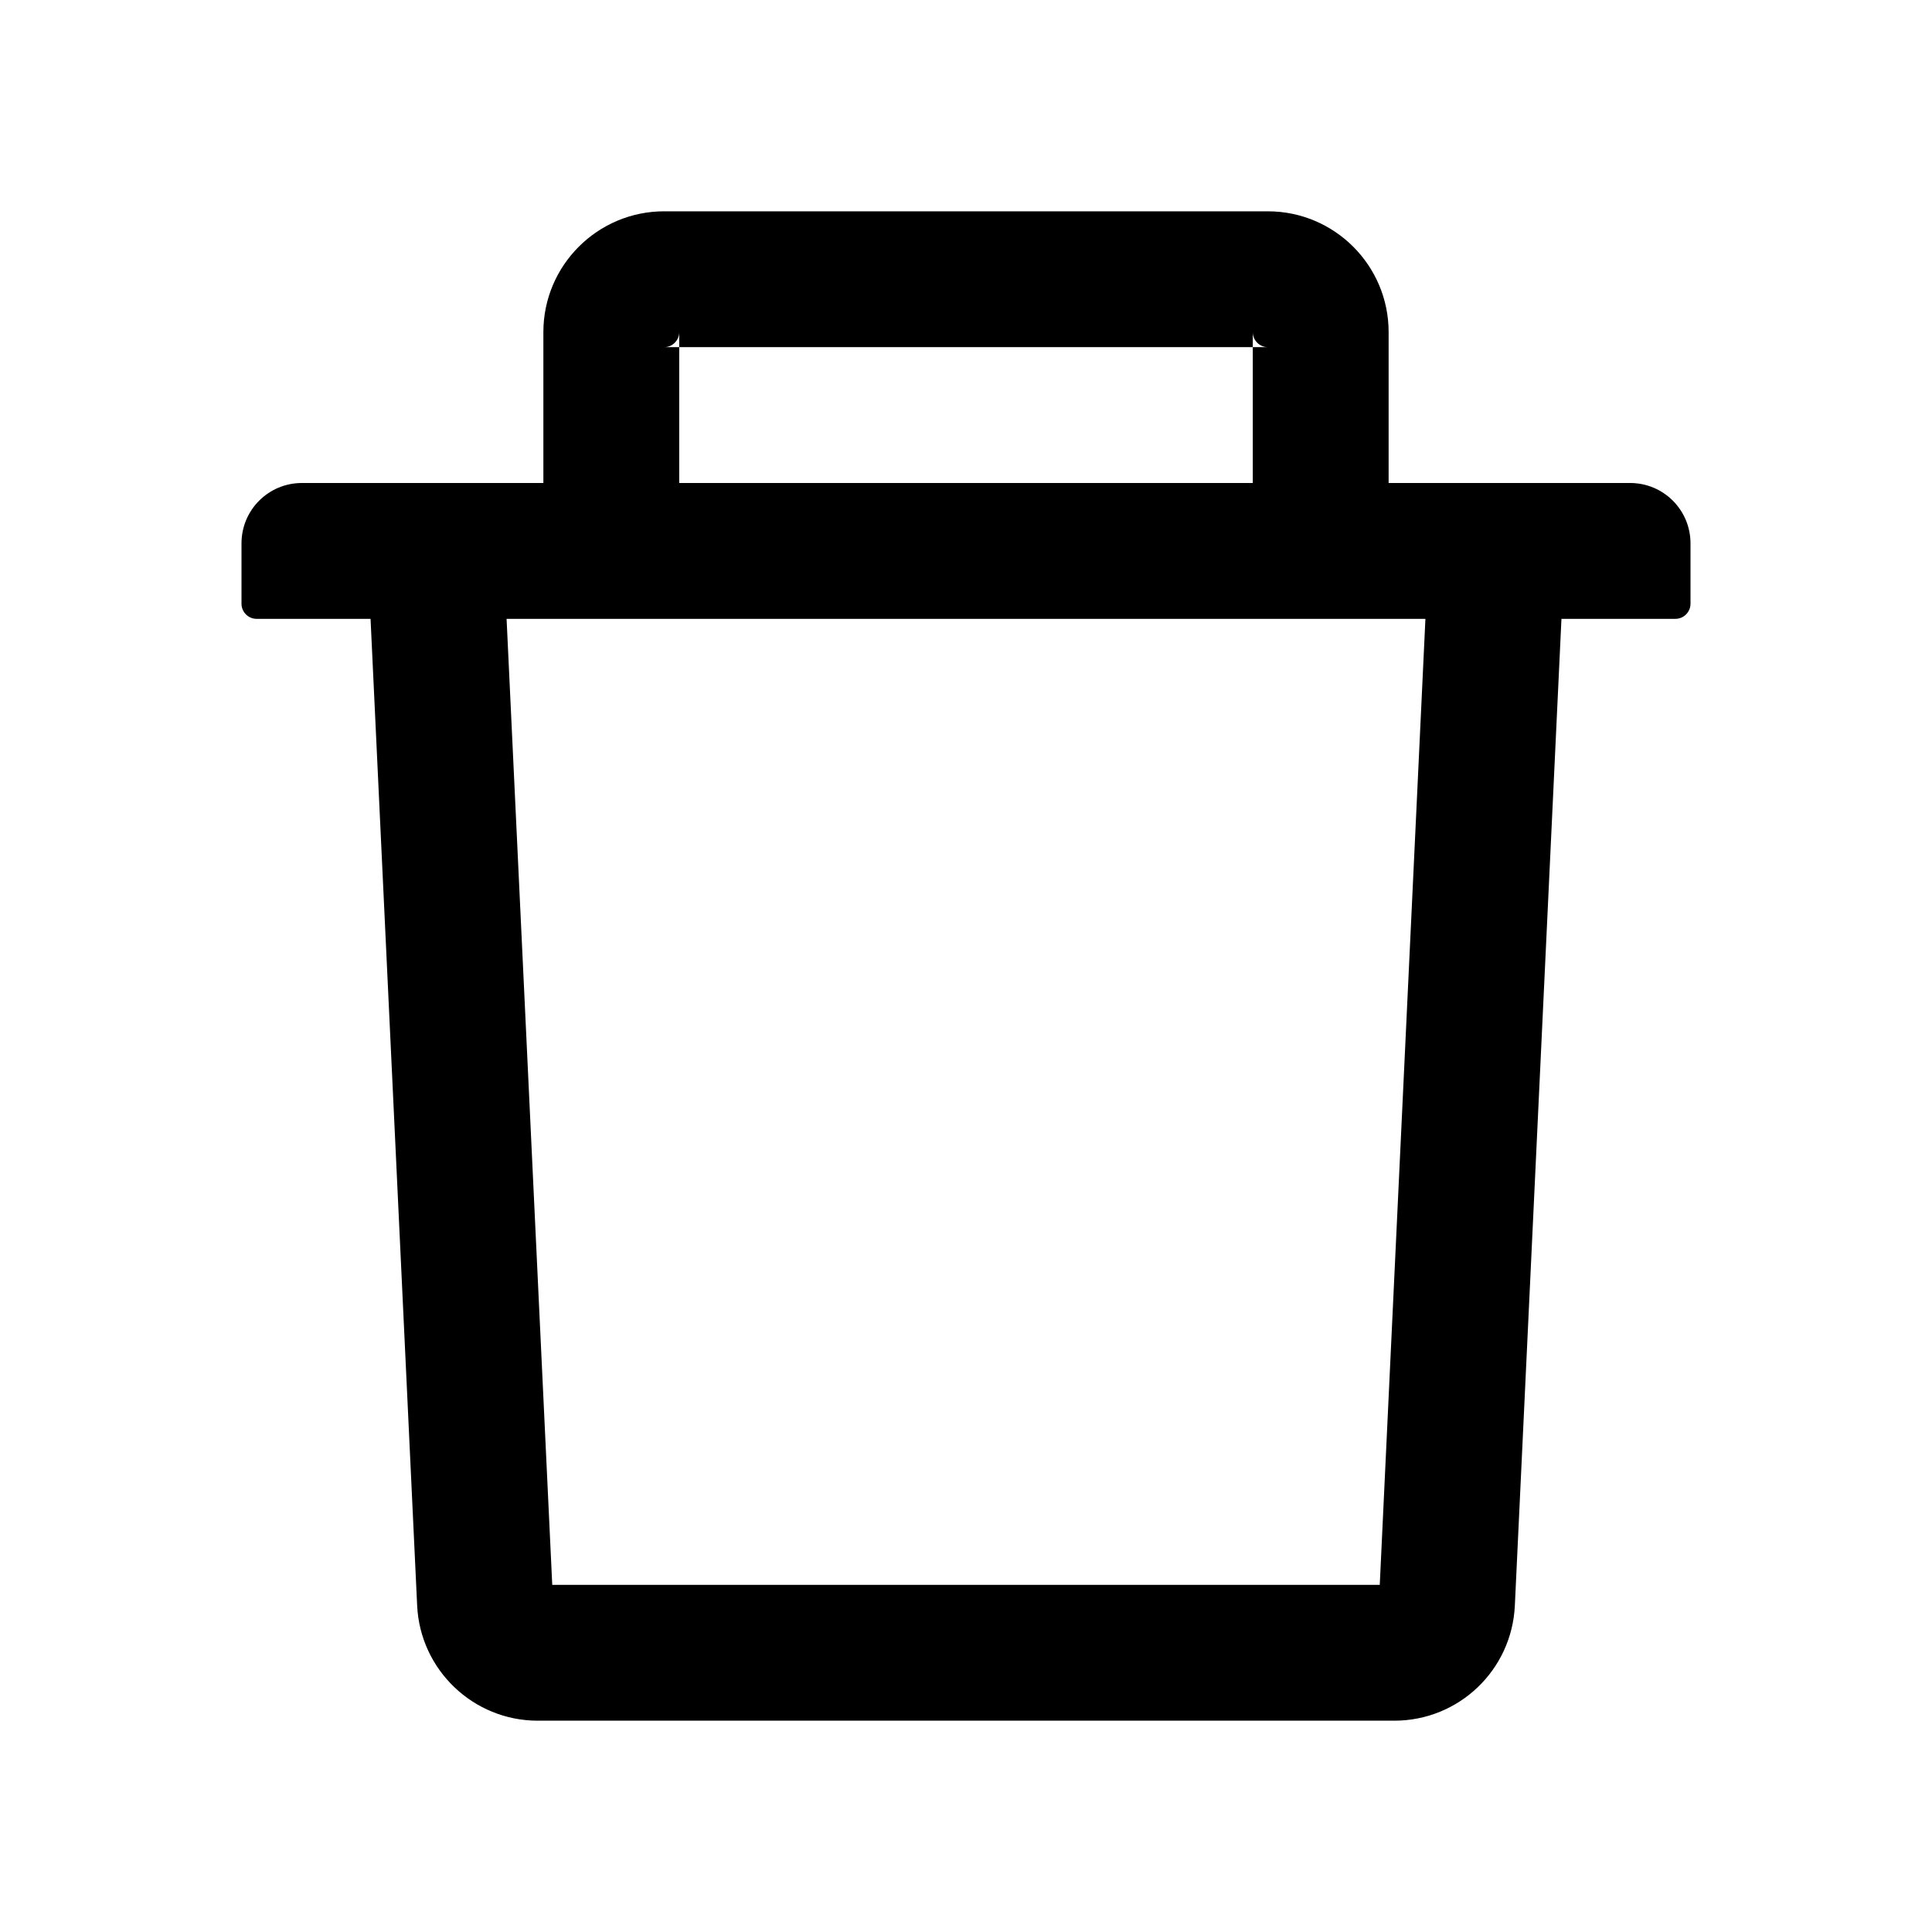
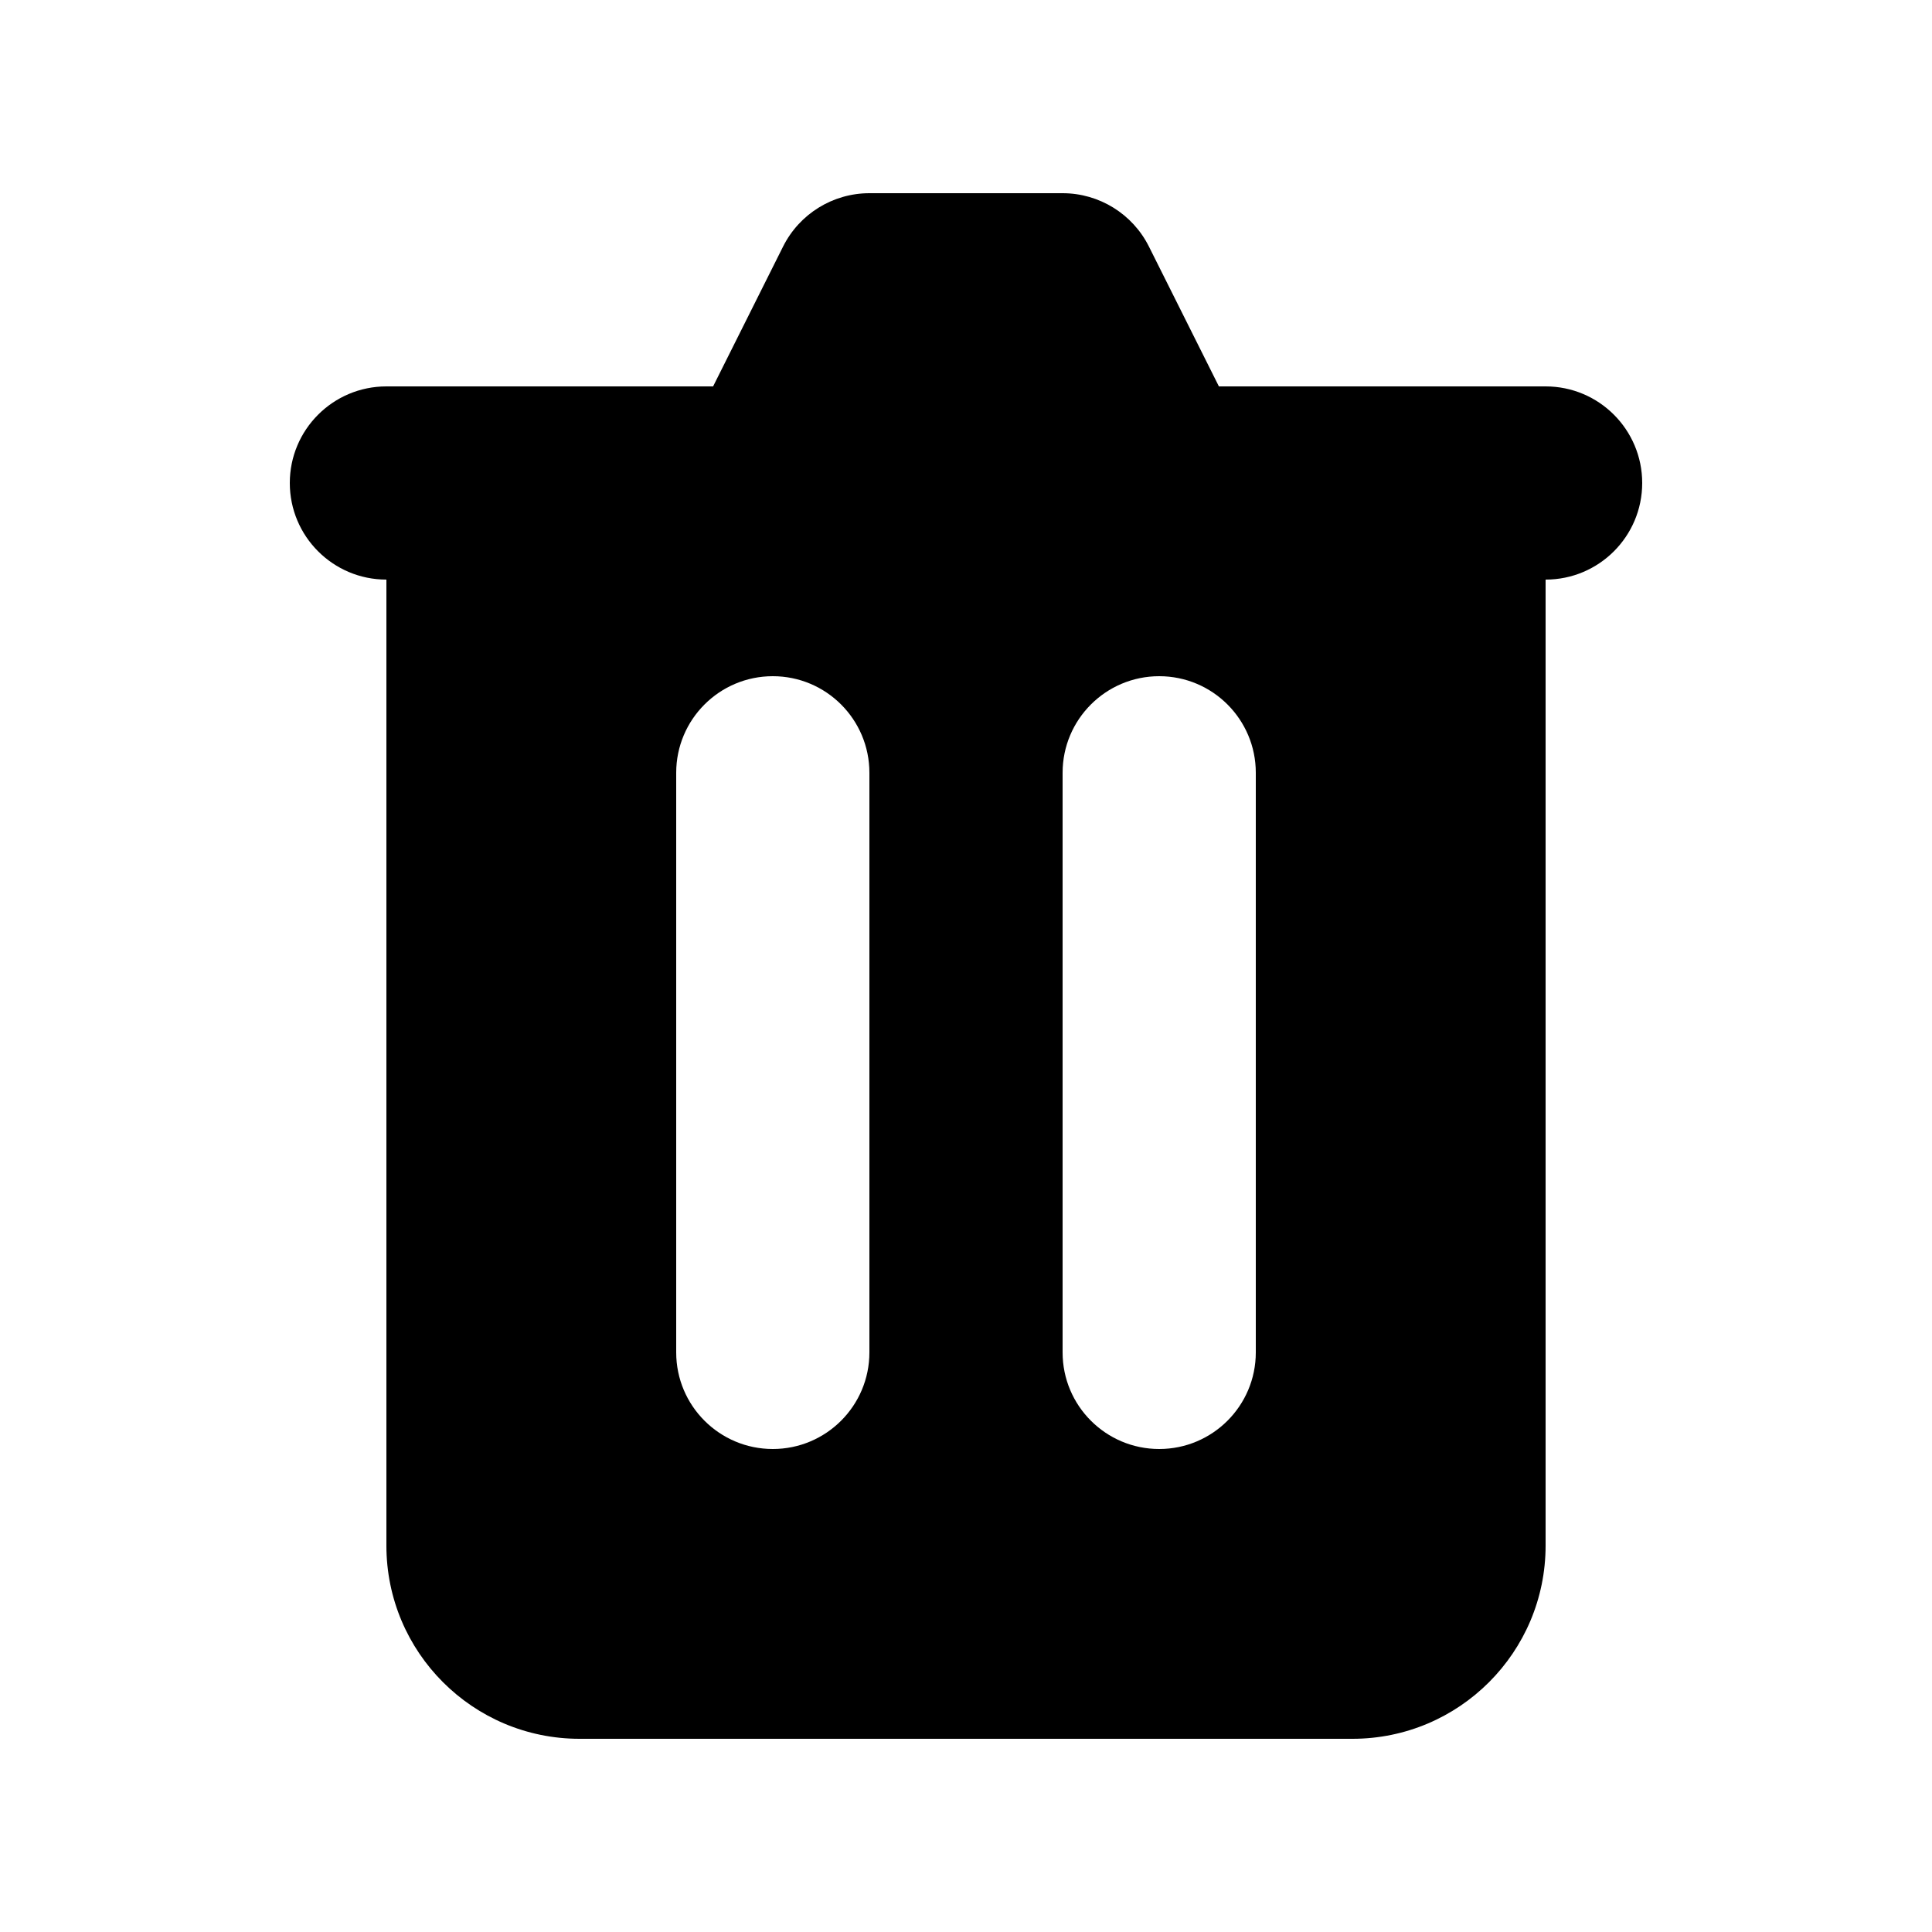
- <svg xmlns="http://www.w3.org/2000/svg" stroke="currentColor" fill="currentColor" stroke-width="0" viewBox="0 0 1024 1024" height="1em" width="1em">
-   <path d="M360 184h-8c4.4 0 8-3.6 8-8v8h304v-8c0 4.4 3.6 8 8 8h-8v72h72v-80c0-35.3-28.7-64-64-64H352c-35.3 0-64 28.7-64 64v80h72v-72zm504 72H160c-17.7 0-32 14.3-32 32v32c0 4.4 3.6 8 8 8h60.4l24.7 523c1.6 34.1 29.8 61 63.9 61h454c34.2 0 62.3-26.8 63.9-61l24.7-523H888c4.4 0 8-3.6 8-8v-32c0-17.7-14.3-32-32-32zM731.3 840H292.7l-24.2-512h487l-24.2 512z" />
+ <svg class="h-5 w-5" viewBox="0 0 20 20" fill="currentColor">
+   <path fill-rule="evenodd" d="M9 2a1 1 0 00-.894.553L7.382 4H4a1 1 0 000 2v10a2 2 0 002 2h8a2 2 0 002-2V6a1 1 0 100-2h-3.382l-.724-1.447A1 1 0 0011 2H9zM7 8a1 1 0 012 0v6a1 1 0 11-2 0V8zm5-1a1 1 0 00-1 1v6a1 1 0 102 0V8a1 1 0 00-1-1z" clip-rule="evenodd" />
</svg>
